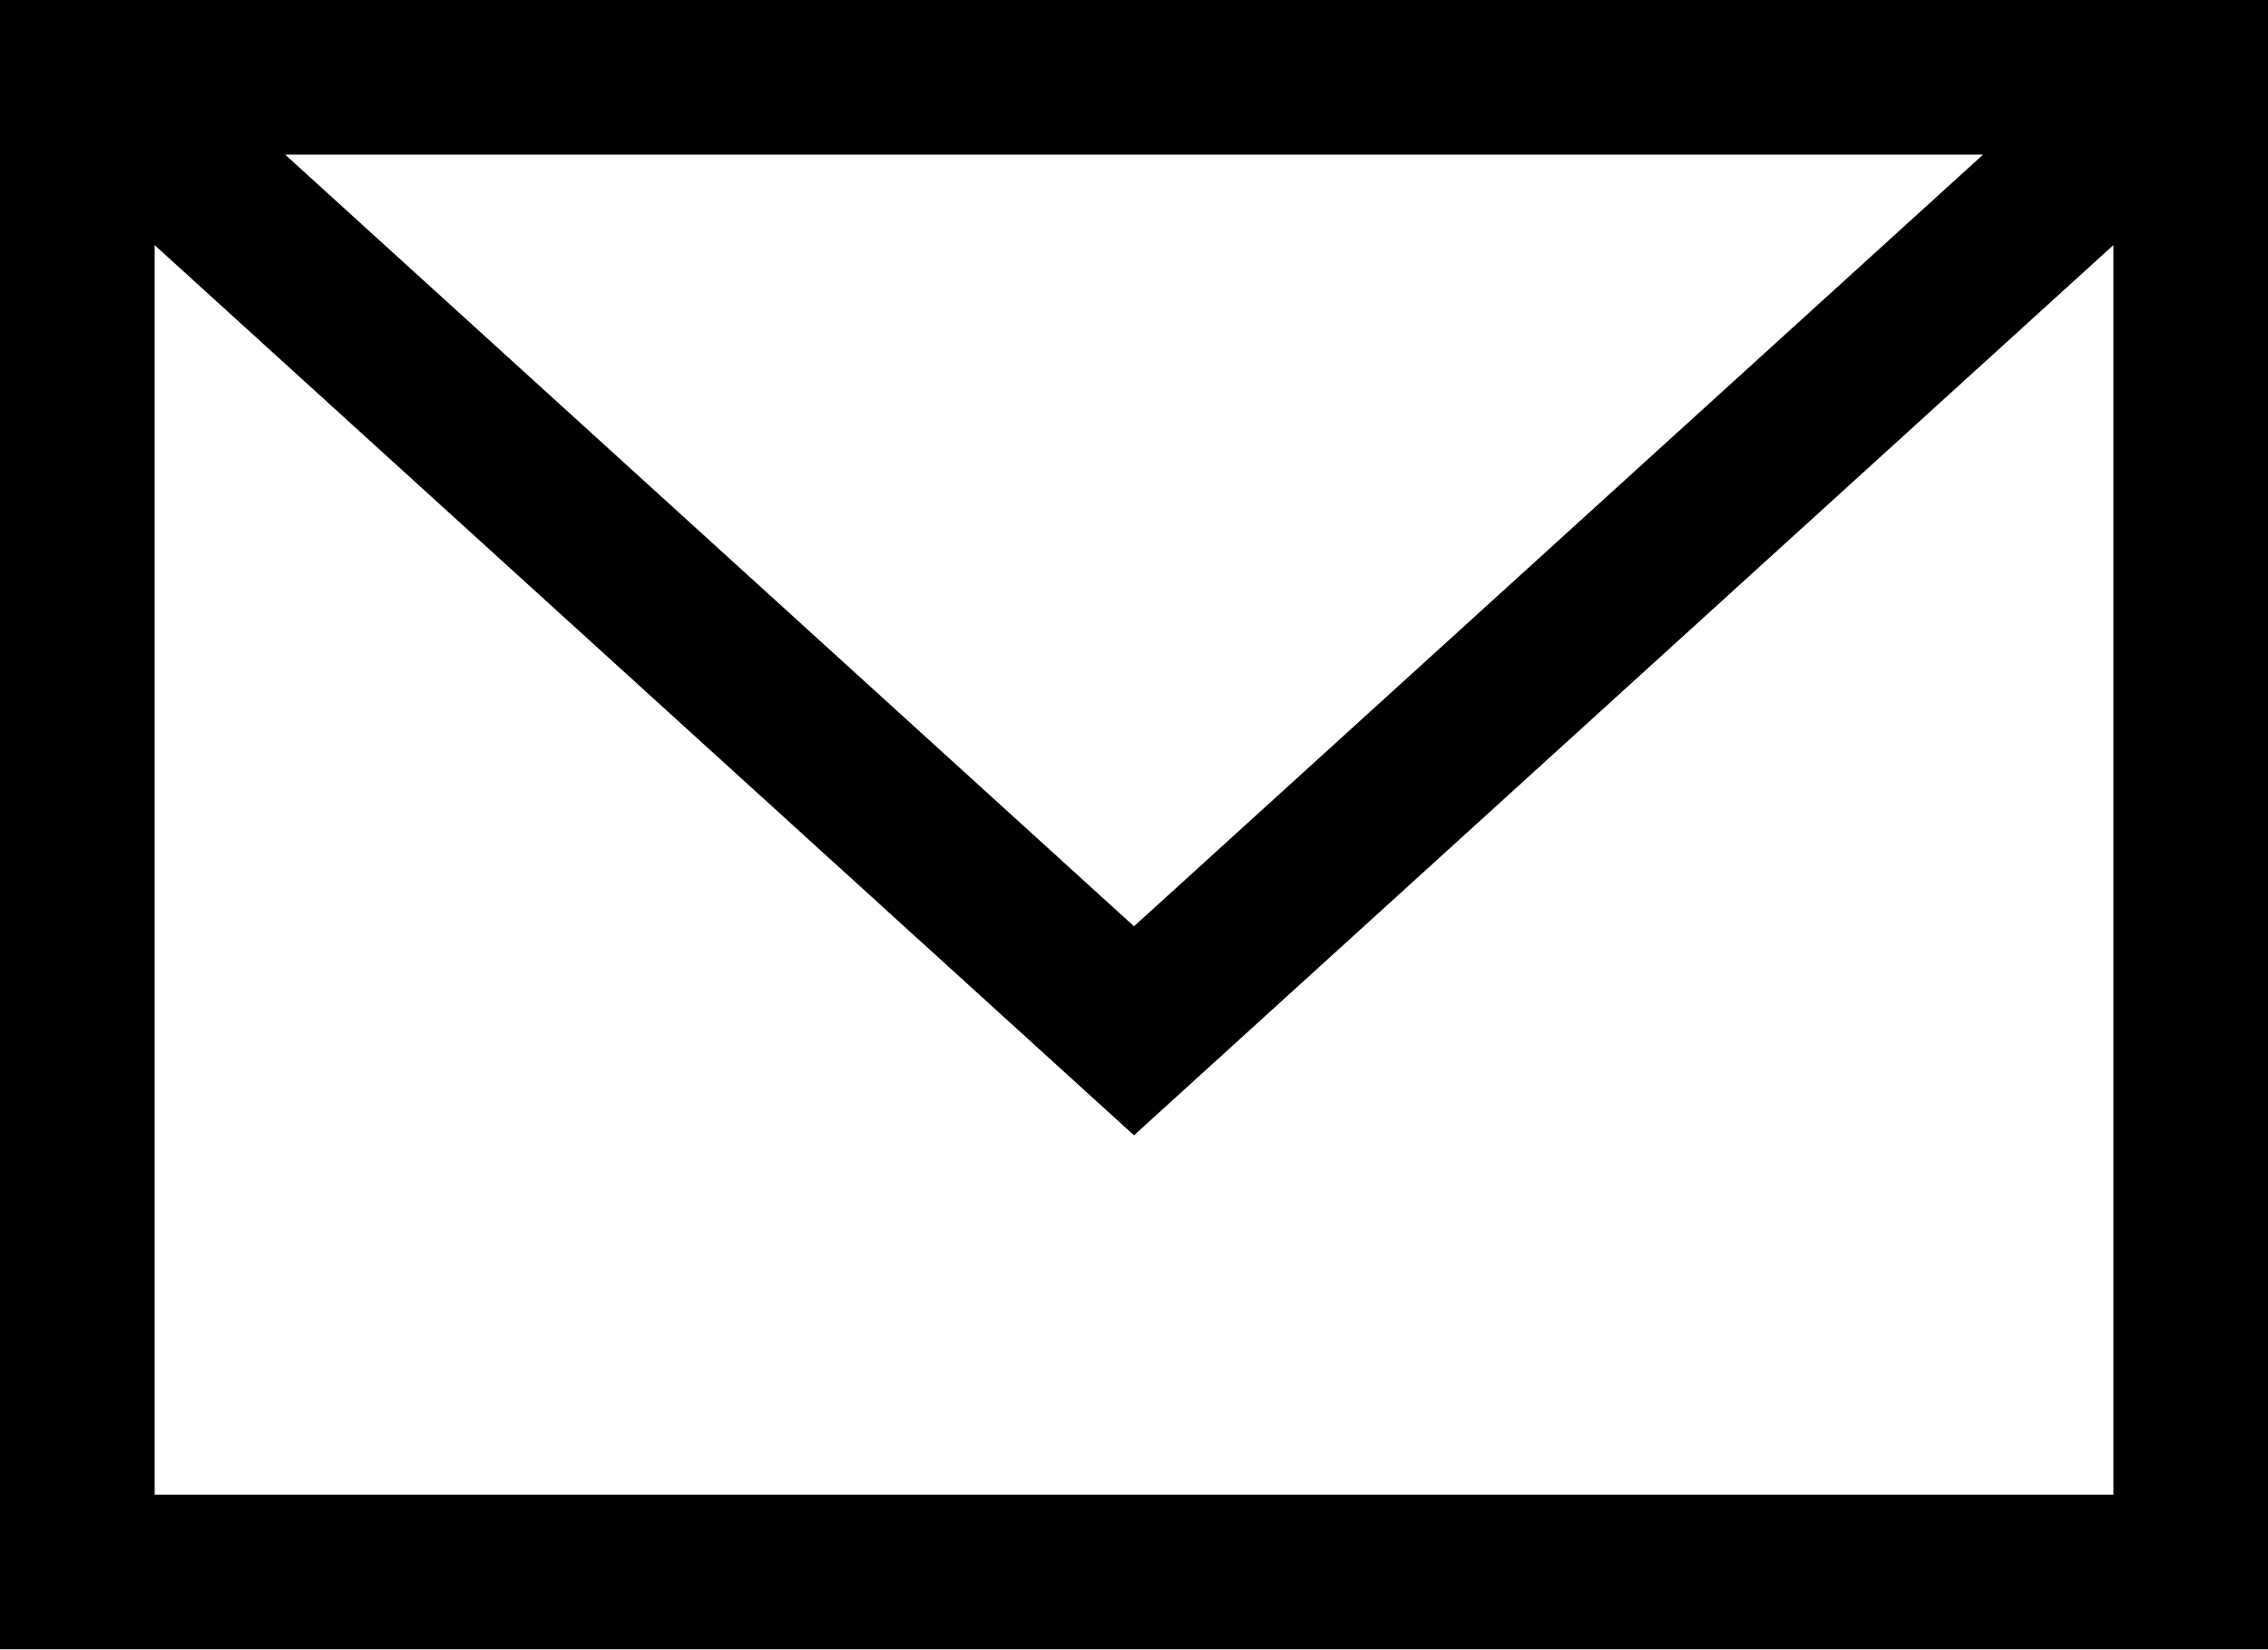
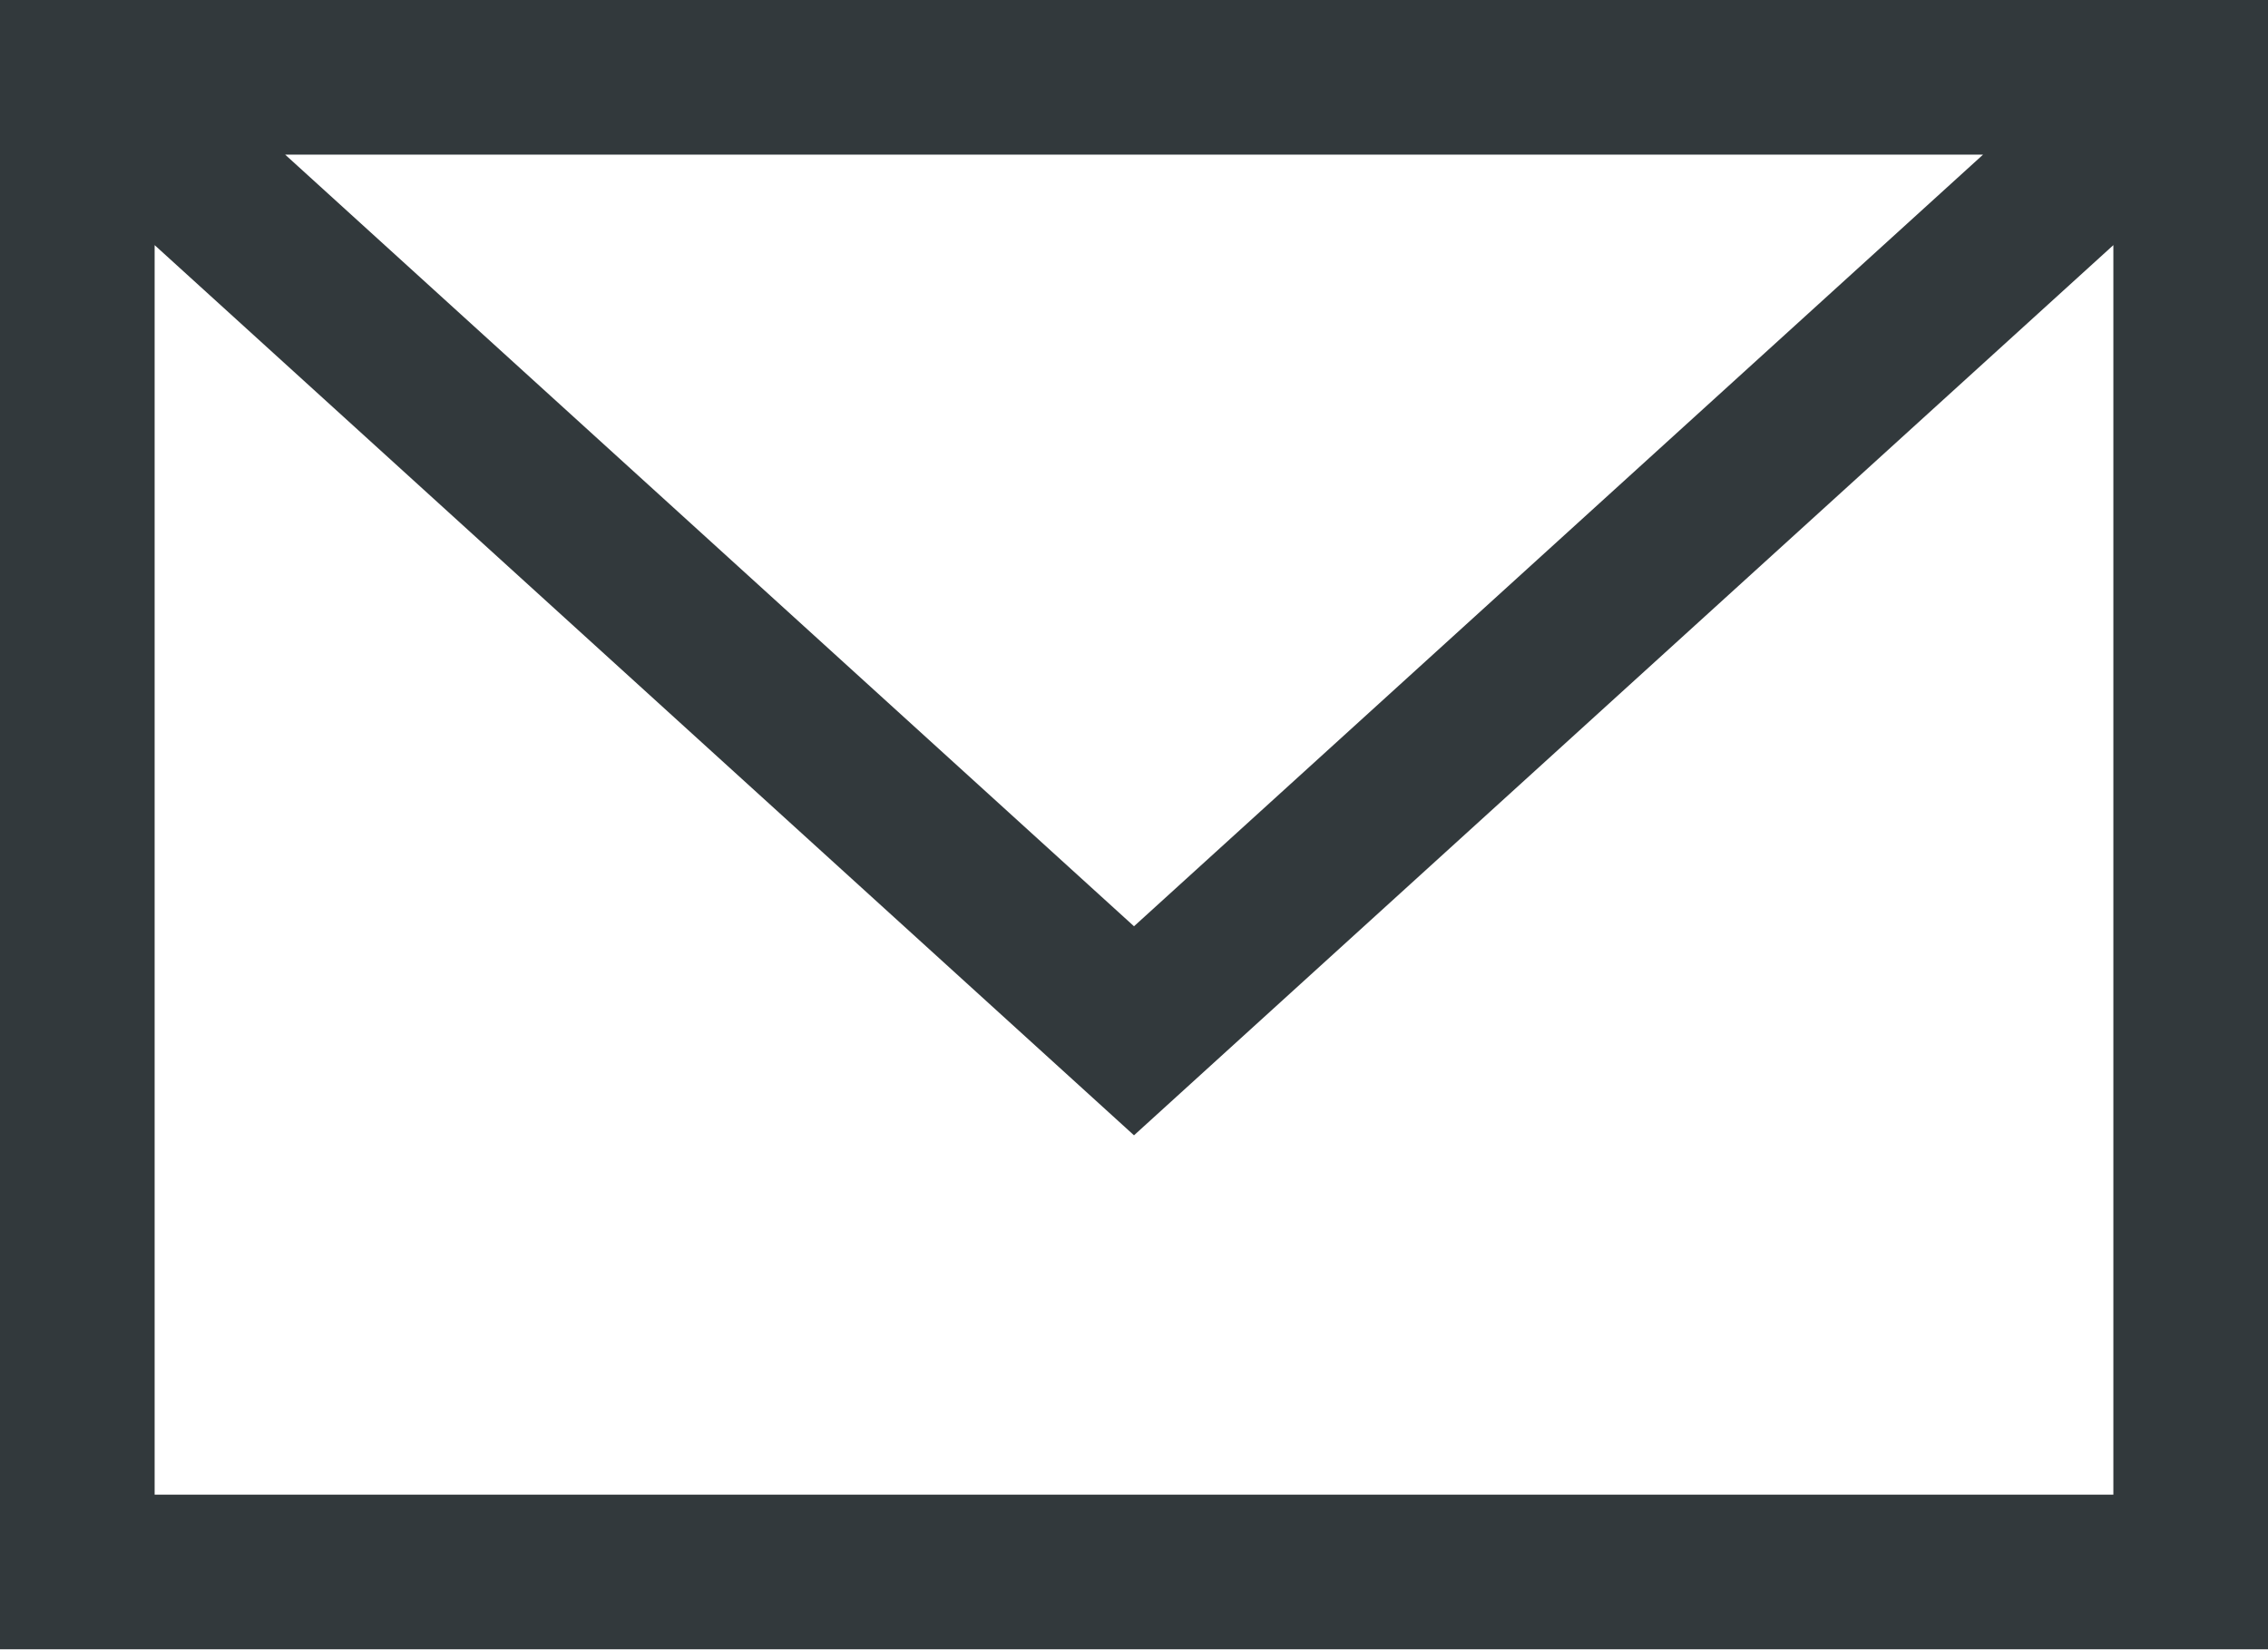
<svg xmlns="http://www.w3.org/2000/svg" width="11" height="8" viewBox="0 0 11 8" fill="none">
-   <path d="M0 0H11V8H0V0ZM0.75 1.189V7.25H10.25V1.189L5.5 5.507L0.75 1.189ZM9.618 0.75H1.383L5.5 4.493L9.618 0.75Z" fill="black" />
+   <path d="M0 0H11V8H0V0ZM0.75 1.189V7.25H10.25V1.189L5.5 5.507L0.75 1.189ZM9.618 0.75H1.383L5.5 4.493L9.618 0.75Z" fill="#32393C" />
</svg>
